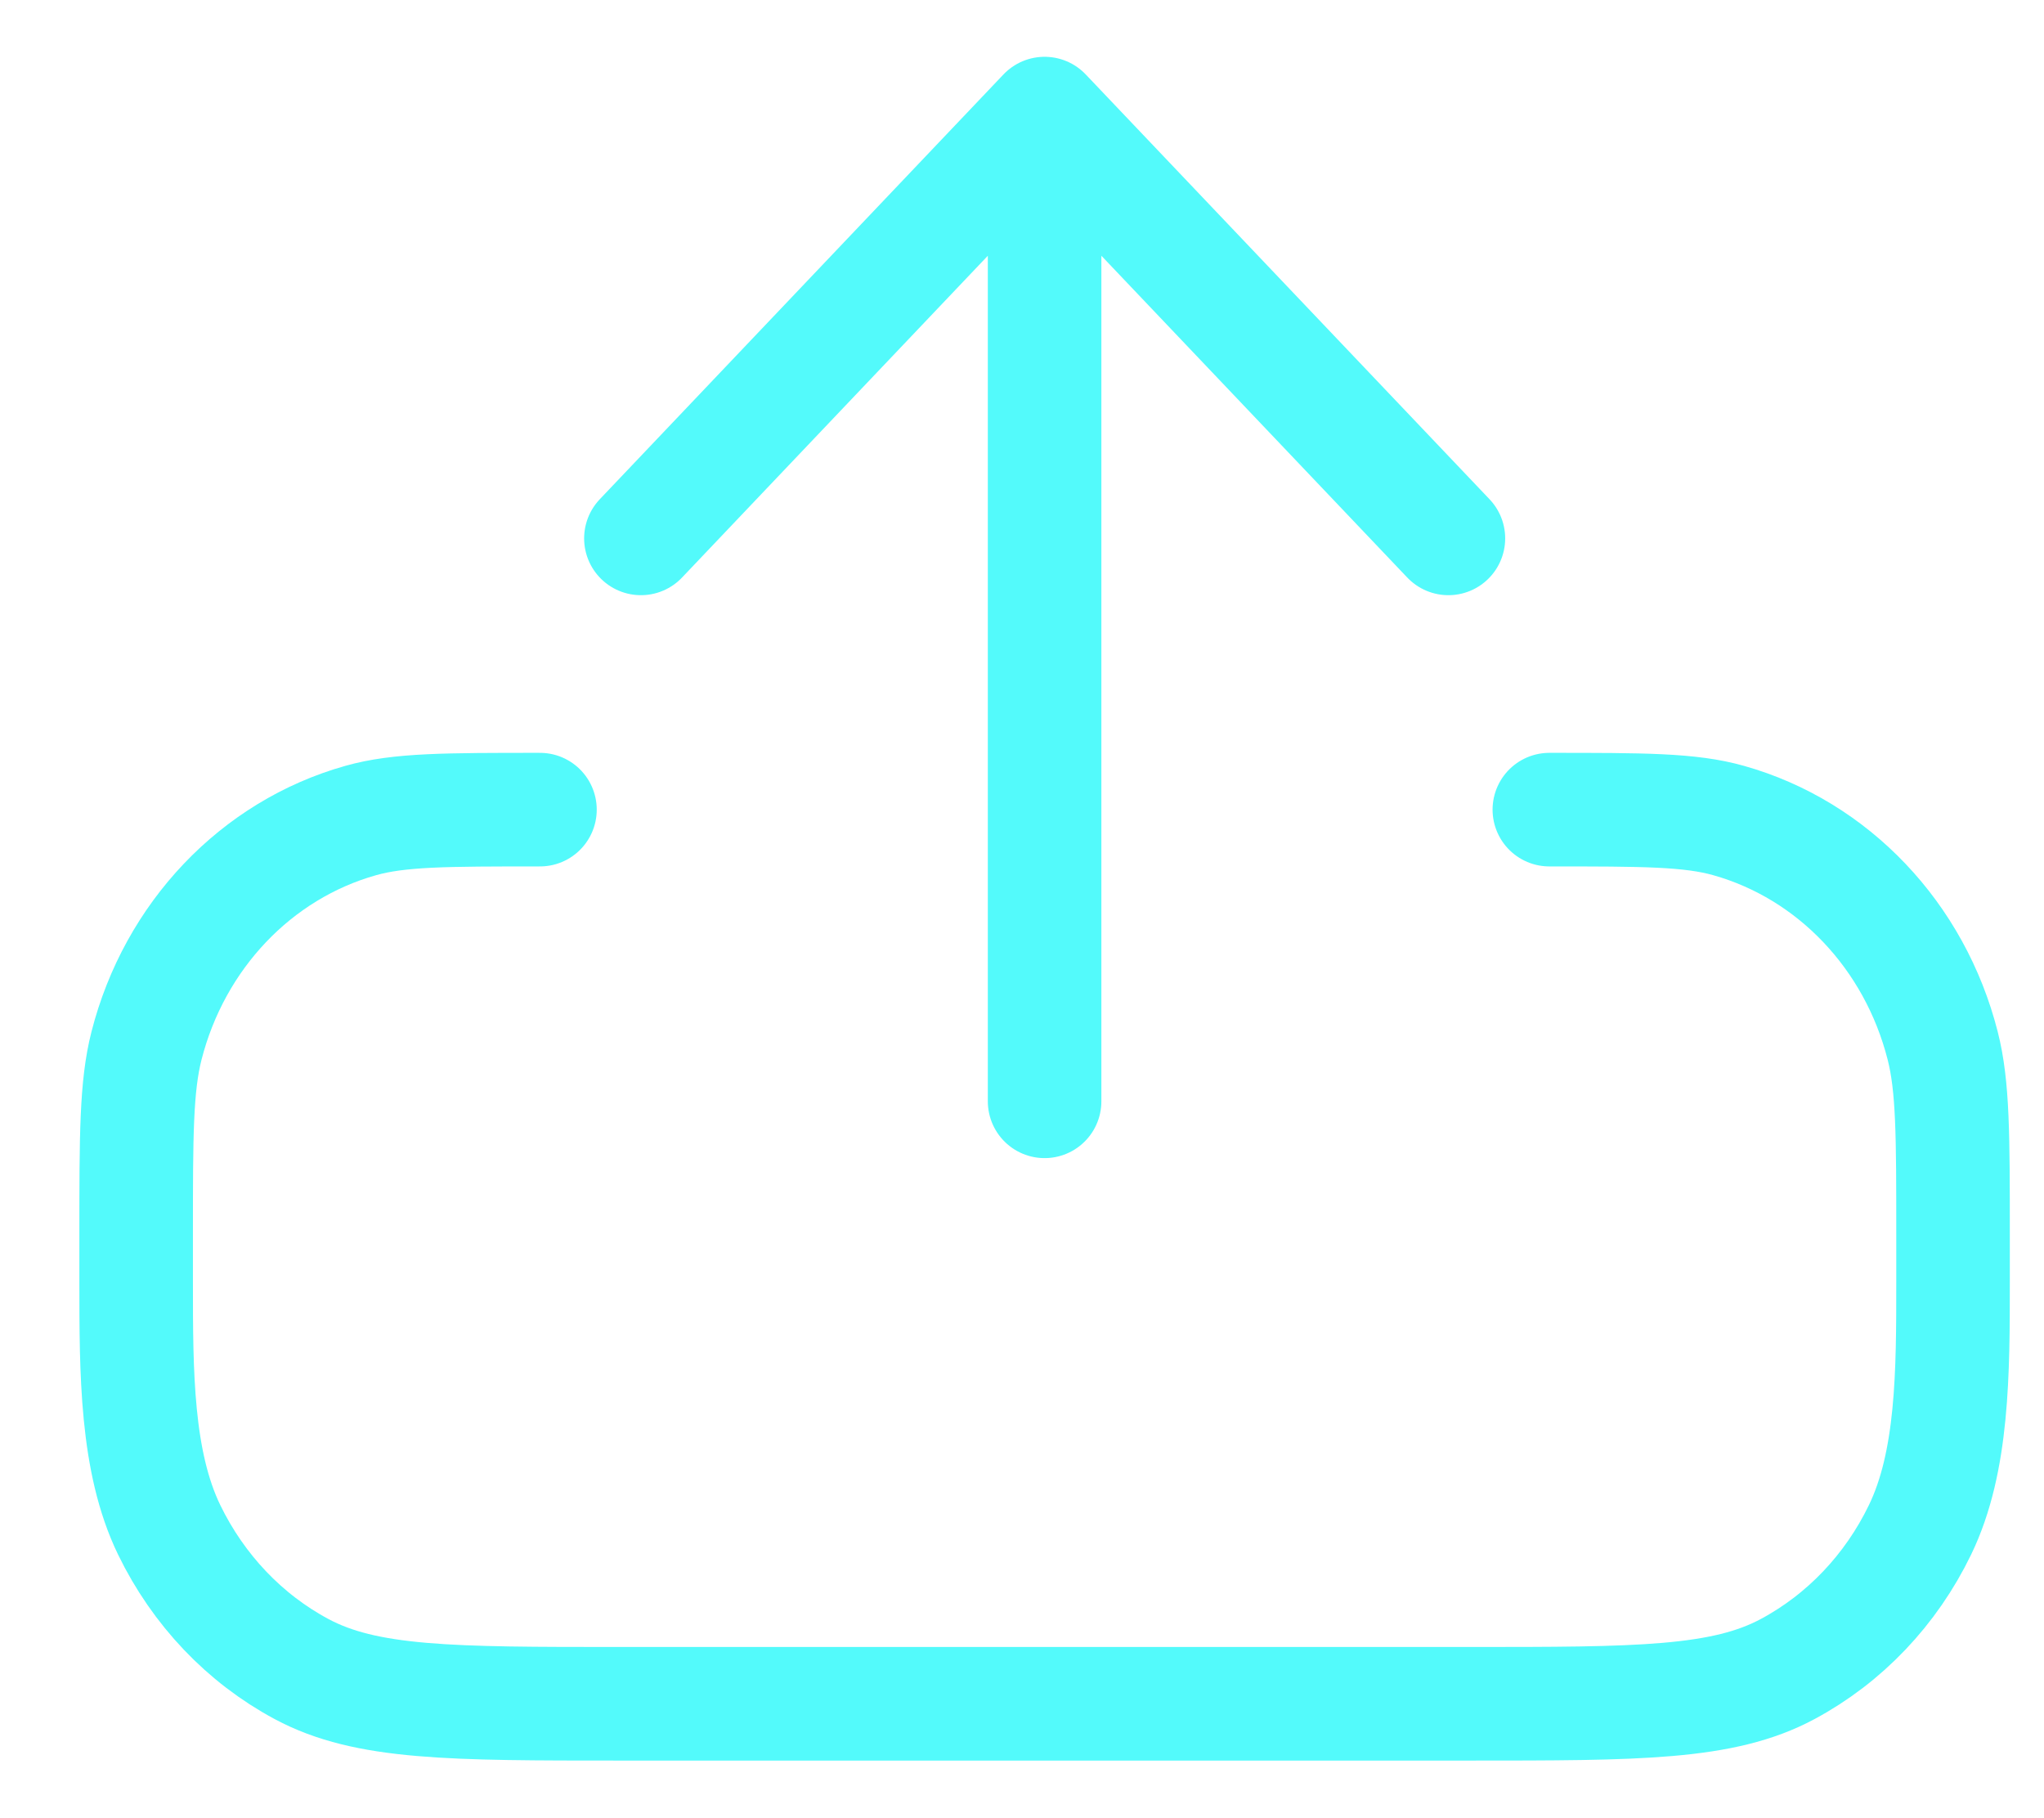
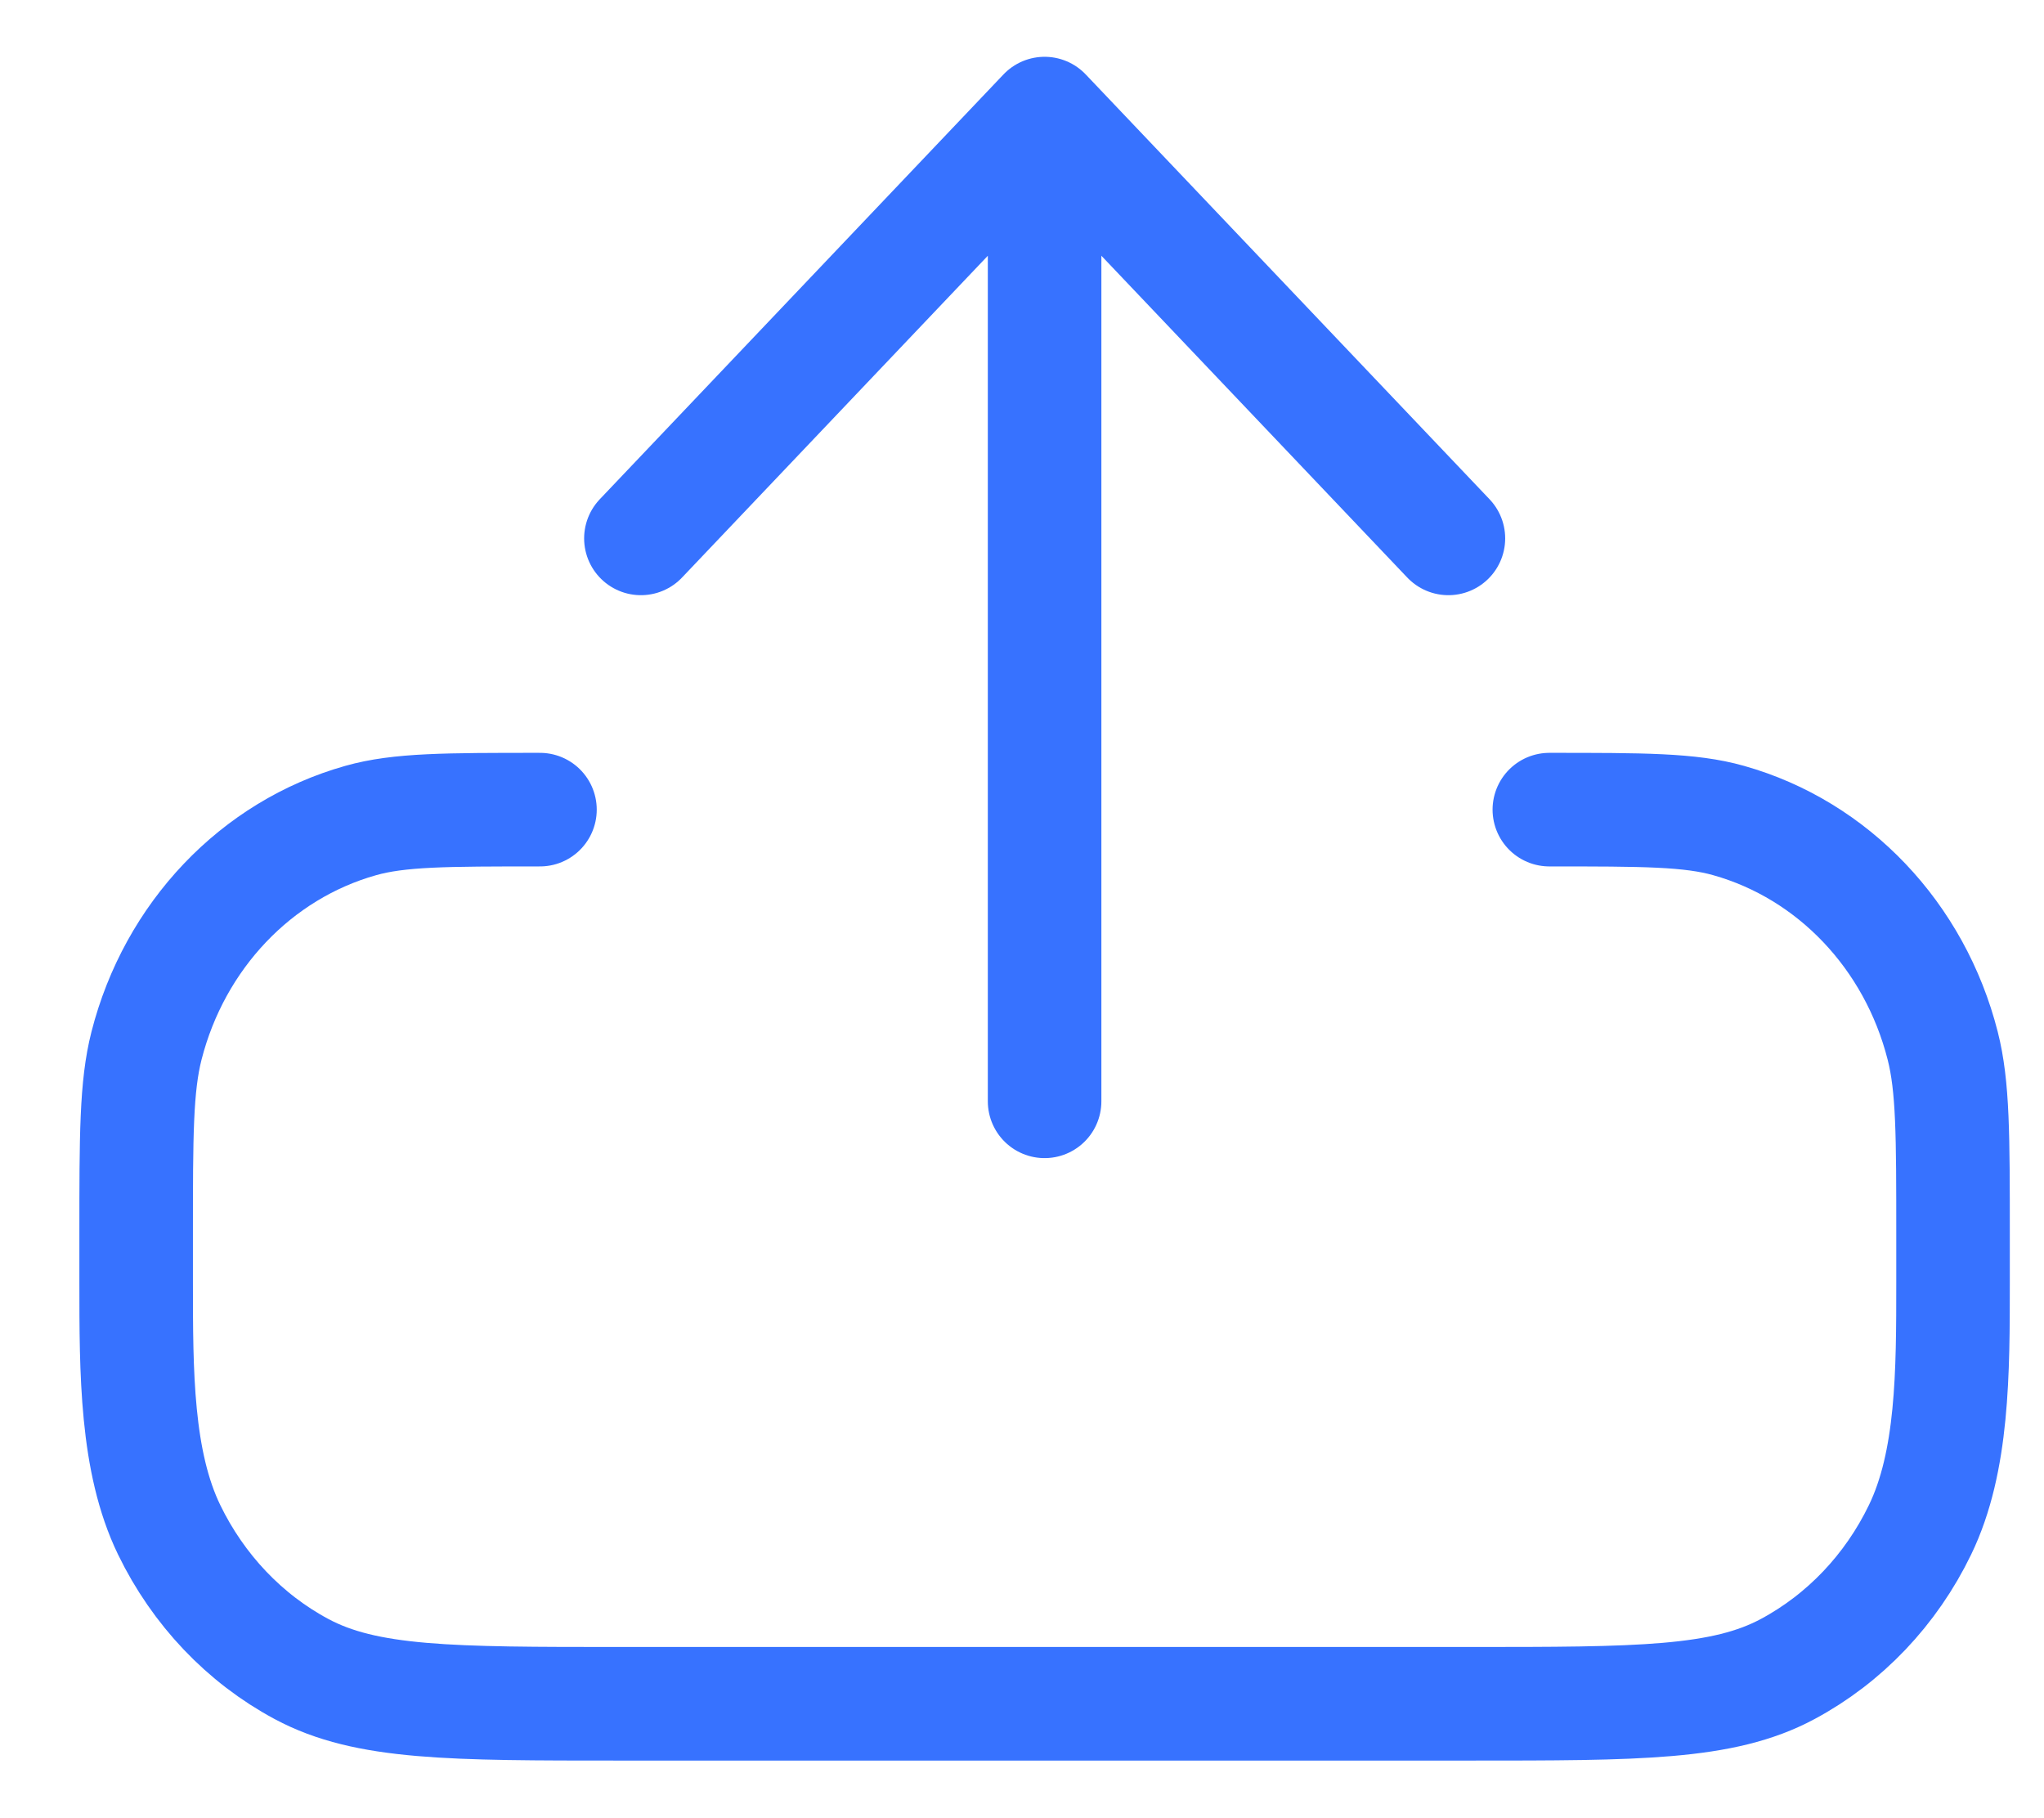
<svg xmlns="http://www.w3.org/2000/svg" width="18" height="16" viewBox="0 0 18 16" fill="none">
-   <path d="M4.755 7.128C3.928 7.128 3.515 7.128 3.176 7.224C2.256 7.483 1.537 8.239 1.29 9.207C1.199 9.564 1.199 9.998 1.199 10.868L1.199 11.285C1.199 12.083 1.199 12.869 1.49 13.469C1.746 13.996 2.153 14.425 2.655 14.694C3.226 15 3.972 15 5.466 15H12.932C14.426 15 15.173 15 15.743 14.694C16.245 14.425 16.653 13.996 16.908 13.469C17.199 12.869 17.199 12.083 17.199 11.285L17.199 10.868C17.199 9.998 17.199 9.564 17.108 9.207C16.862 8.239 16.143 7.483 15.223 7.224C14.884 7.128 14.47 7.128 13.644 7.128M12.755 4.74L9.199 1M9.199 1L5.644 4.74M9.199 1V9.696" stroke="#53FAFB" stroke-linecap="round" stroke-linejoin="round" />
+   <path d="M4.755 7.128C3.928 7.128 3.515 7.128 3.176 7.224C2.256 7.483 1.537 8.239 1.29 9.207C1.199 9.564 1.199 9.998 1.199 10.868L1.199 11.285C1.199 12.083 1.199 12.869 1.49 13.469C1.746 13.996 2.153 14.425 2.655 14.694C3.226 15 3.972 15 5.466 15H12.932C14.426 15 15.173 15 15.743 14.694C16.245 14.425 16.653 13.996 16.908 13.469C17.199 12.869 17.199 12.083 17.199 11.285L17.199 10.868C17.199 9.998 17.199 9.564 17.108 9.207C16.862 8.239 16.143 7.483 15.223 7.224C14.884 7.128 14.47 7.128 13.644 7.128M12.755 4.74L9.199 1M9.199 1L5.644 4.74M9.199 1V9.696" stroke="#3772FF" stroke-linecap="round" stroke-linejoin="round" />
</svg>
